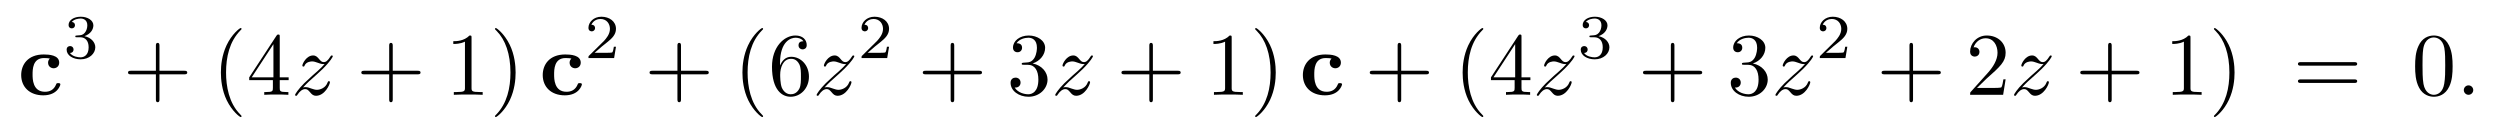
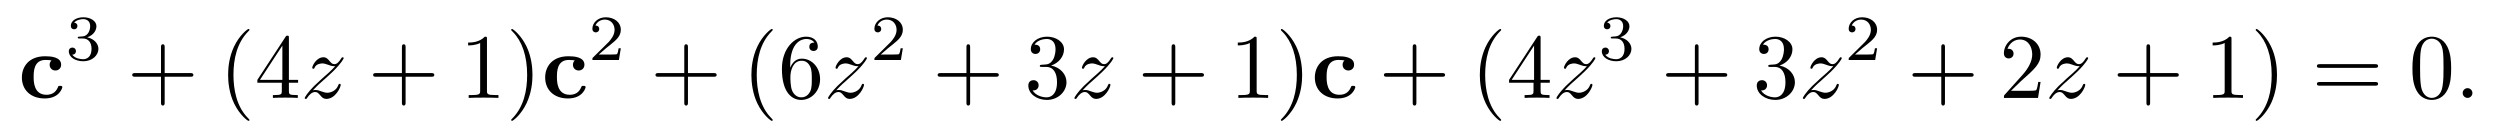
- <svg xmlns="http://www.w3.org/2000/svg" xmlns:xlink="http://www.w3.org/1999/xlink" version="1.1" width="279.59pt" height="15.083pt" viewBox="0 0 279.59 15.083">
+ <svg xmlns="http://www.w3.org/2000/svg" xmlns:xlink="http://www.w3.org/1999/xlink" version="1.1" width="270.734pt" height="15.083pt" viewBox="0 0 270.734 15.083">
  <defs>
    <path id="g3-1" d="M1.912-.528C1.912-.817 1.673-1.056 1.384-1.056S.857-.817 .857-.528S1.096 0 1.384 0S1.912-.239 1.912-.528Z" />
    <path id="g3-2" d="M1.325-.827C1.863-1.404 2.151-1.653 2.51-1.962C2.51-1.972 3.127-2.5 3.486-2.859C4.432-3.785 4.651-4.263 4.651-4.303C4.651-4.402 4.562-4.402 4.542-4.402C4.472-4.402 4.442-4.382 4.392-4.293C4.094-3.815 3.884-3.655 3.645-3.655S3.287-3.805 3.137-3.974C2.948-4.203 2.779-4.402 2.45-4.402C1.703-4.402 1.245-3.476 1.245-3.267C1.245-3.217 1.275-3.157 1.365-3.157S1.474-3.207 1.494-3.267C1.683-3.725 2.261-3.735 2.341-3.735C2.55-3.735 2.739-3.665 2.968-3.586C3.366-3.436 3.476-3.436 3.735-3.436C3.376-3.008 2.54-2.291 2.351-2.131L1.454-1.295C.777-.627 .428-.06 .428 .01C.428 .11 .528 .11 .548 .11C.627 .11 .647 .09 .707-.02C.936-.369 1.235-.637 1.554-.637C1.783-.637 1.882-.548 2.131-.259C2.301-.05 2.48 .11 2.769 .11C3.755 .11 4.333-1.155 4.333-1.424C4.333-1.474 4.293-1.524 4.213-1.524C4.123-1.524 4.104-1.464 4.074-1.394C3.845-.747 3.207-.558 2.878-.558C2.679-.558 2.5-.618 2.291-.687C1.952-.817 1.803-.857 1.594-.857C1.574-.857 1.414-.857 1.325-.827Z" />
    <path id="g2-1" d="M3.297 2.39C3.297 2.361 3.297 2.341 3.127 2.171C1.882 .916 1.564-.966 1.564-2.49C1.564-4.223 1.942-5.956 3.167-7.201C3.297-7.321 3.297-7.341 3.297-7.37C3.297-7.44 3.257-7.47 3.197-7.47C3.098-7.47 2.201-6.793 1.614-5.528C1.106-4.432 .986-3.327 .986-2.49C.986-1.713 1.096-.508 1.643 .618C2.241 1.843 3.098 2.49 3.197 2.49C3.257 2.49 3.297 2.46 3.297 2.39Z" />
    <path id="g2-2" d="M2.878-2.49C2.878-3.267 2.769-4.472 2.221-5.598C1.623-6.823 .767-7.47 .667-7.47C.608-7.47 .568-7.43 .568-7.37C.568-7.341 .568-7.321 .757-7.141C1.733-6.155 2.301-4.572 2.301-2.49C2.301-.787 1.932 .966 .697 2.221C.568 2.341 .568 2.361 .568 2.39C.568 2.45 .608 2.49 .667 2.49C.767 2.49 1.663 1.813 2.251 .548C2.759-.548 2.878-1.653 2.878-2.49Z" />
    <path id="g2-3" d="M4.074-2.291H6.852C6.992-2.291 7.181-2.291 7.181-2.49S6.992-2.689 6.852-2.689H4.074V-5.478C4.074-5.617 4.074-5.807 3.874-5.807S3.675-5.617 3.675-5.478V-2.689H.886C.747-2.689 .558-2.689 .558-2.49S.747-2.291 .886-2.291H3.675V.498C3.675 .637 3.675 .827 3.874 .827S4.074 .637 4.074 .498V-2.291Z" />
    <path id="g2-4" d="M4.582-3.187C4.582-3.984 4.532-4.781 4.183-5.518C3.725-6.474 2.908-6.633 2.49-6.633C1.892-6.633 1.165-6.374 .757-5.448C.438-4.761 .388-3.984 .388-3.187C.388-2.44 .428-1.544 .837-.787C1.265 .02 1.992 .219 2.48 .219C3.018 .219 3.775 .01 4.213-.936C4.532-1.623 4.582-2.4 4.582-3.187ZM2.48 0C2.092 0 1.504-.249 1.325-1.205C1.215-1.803 1.215-2.719 1.215-3.307C1.215-3.944 1.215-4.602 1.295-5.139C1.484-6.325 2.231-6.414 2.48-6.414C2.809-6.414 3.466-6.235 3.655-5.249C3.755-4.691 3.755-3.934 3.755-3.307C3.755-2.56 3.755-1.882 3.645-1.245C3.496-.299 2.928 0 2.48 0Z" />
    <path id="g2-5" d="M2.928-6.374C2.928-6.613 2.928-6.633 2.699-6.633C2.082-5.996 1.205-5.996 .886-5.996V-5.687C1.086-5.687 1.673-5.687 2.191-5.946V-.787C2.191-.428 2.161-.309 1.265-.309H.946V0C1.295-.03 2.161-.03 2.56-.03S3.825-.03 4.173 0V-.309H3.855C2.958-.309 2.928-.418 2.928-.787V-6.374Z" />
    <path id="g2-6" d="M1.265-.767L2.321-1.793C3.874-3.167 4.472-3.705 4.472-4.701C4.472-5.837 3.576-6.633 2.361-6.633C1.235-6.633 .498-5.717 .498-4.831C.498-4.273 .996-4.273 1.026-4.273C1.195-4.273 1.544-4.392 1.544-4.801C1.544-5.06 1.365-5.319 1.016-5.319C.936-5.319 .916-5.319 .886-5.309C1.116-5.956 1.653-6.325 2.231-6.325C3.137-6.325 3.566-5.518 3.566-4.701C3.566-3.904 3.068-3.117 2.52-2.5L.608-.369C.498-.259 .498-.239 .498 0H4.193L4.472-1.733H4.223C4.173-1.434 4.104-.996 4.004-.847C3.934-.767 3.277-.767 3.058-.767H1.265Z" />
    <path id="g2-7" d="M2.888-3.506C3.705-3.775 4.283-4.472 4.283-5.259C4.283-6.076 3.406-6.633 2.45-6.633C1.444-6.633 .687-6.036 .687-5.279C.687-4.95 .906-4.761 1.195-4.761C1.504-4.761 1.703-4.98 1.703-5.269C1.703-5.767 1.235-5.767 1.086-5.767C1.394-6.255 2.052-6.384 2.41-6.384C2.819-6.384 3.366-6.165 3.366-5.269C3.366-5.149 3.347-4.572 3.088-4.133C2.789-3.655 2.45-3.625 2.201-3.615C2.121-3.606 1.882-3.586 1.813-3.586C1.733-3.576 1.663-3.566 1.663-3.466C1.663-3.357 1.733-3.357 1.902-3.357H2.341C3.157-3.357 3.526-2.679 3.526-1.703C3.526-.349 2.839-.06 2.4-.06C1.972-.06 1.225-.229 .876-.817C1.225-.767 1.534-.986 1.534-1.365C1.534-1.723 1.265-1.922 .976-1.922C.737-1.922 .418-1.783 .418-1.345C.418-.438 1.345 .219 2.43 .219C3.645 .219 4.552-.687 4.552-1.703C4.552-2.52 3.924-3.297 2.888-3.506Z" />
    <path id="g2-8" d="M2.928-1.643V-.777C2.928-.418 2.908-.309 2.171-.309H1.962V0C2.37-.03 2.888-.03 3.307-.03S4.253-.03 4.661 0V-.309H4.452C3.715-.309 3.695-.418 3.695-.777V-1.643H4.691V-1.952H3.695V-6.484C3.695-6.683 3.695-6.743 3.536-6.743C3.446-6.743 3.416-6.743 3.337-6.623L.279-1.952V-1.643H2.928ZM2.988-1.952H.558L2.988-5.667V-1.952Z" />
    <path id="g2-9" d="M1.315-3.267V-3.506C1.315-6.026 2.55-6.384 3.058-6.384C3.297-6.384 3.715-6.325 3.934-5.986C3.785-5.986 3.386-5.986 3.386-5.538C3.386-5.229 3.625-5.08 3.845-5.08C4.004-5.08 4.303-5.169 4.303-5.558C4.303-6.155 3.864-6.633 3.038-6.633C1.763-6.633 .418-5.349 .418-3.147C.418-.488 1.574 .219 2.5 .219C3.606 .219 4.552-.717 4.552-2.032C4.552-3.297 3.665-4.253 2.56-4.253C1.882-4.253 1.514-3.745 1.315-3.267ZM2.5-.06C1.872-.06 1.574-.657 1.514-.807C1.335-1.275 1.335-2.072 1.335-2.251C1.335-3.028 1.653-4.024 2.55-4.024C2.709-4.024 3.167-4.024 3.476-3.406C3.655-3.038 3.655-2.53 3.655-2.042C3.655-1.564 3.655-1.066 3.486-.707C3.187-.11 2.729-.06 2.5-.06Z" />
    <path id="g2-10" d="M6.843-3.257C6.992-3.257 7.181-3.257 7.181-3.456S6.992-3.655 6.852-3.655H.886C.747-3.655 .558-3.655 .558-3.456S.747-3.257 .896-3.257H6.843ZM6.852-1.325C6.992-1.325 7.181-1.325 7.181-1.524S6.992-1.723 6.843-1.723H.896C.747-1.723 .558-1.723 .558-1.524S.747-1.325 .886-1.325H6.852Z" />
    <path id="g1-1" d="M3.52-1.269H3.283C3.262-1.115 3.192-.704 3.102-.634C3.046-.592 2.509-.592 2.412-.592H1.129C1.861-1.241 2.105-1.436 2.523-1.763C3.039-2.175 3.52-2.607 3.52-3.269C3.52-4.112 2.781-4.628 1.889-4.628C1.025-4.628 .439-4.022 .439-3.38C.439-3.025 .739-2.99 .809-2.99C.976-2.99 1.178-3.109 1.178-3.36C1.178-3.485 1.129-3.729 .767-3.729C.983-4.224 1.457-4.377 1.784-4.377C2.481-4.377 2.844-3.833 2.844-3.269C2.844-2.663 2.412-2.182 2.189-1.931L.509-.272C.439-.209 .439-.195 .439 0H3.311L3.52-1.269Z" />
    <path id="g1-2" d="M1.903-2.328C2.446-2.328 2.837-1.952 2.837-1.206C2.837-.342 2.335-.084 1.931-.084C1.652-.084 1.039-.16 .746-.572C1.073-.585 1.15-.815 1.15-.962C1.15-1.185 .983-1.345 .767-1.345C.572-1.345 .376-1.227 .376-.941C.376-.286 1.101 .139 1.945 .139C2.913 .139 3.583-.509 3.583-1.206C3.583-1.749 3.136-2.293 2.37-2.453C3.102-2.718 3.367-3.241 3.367-3.666C3.367-4.217 2.732-4.628 1.959-4.628S.592-4.252 .592-3.694C.592-3.457 .746-3.325 .955-3.325C1.171-3.325 1.31-3.485 1.31-3.68C1.31-3.882 1.171-4.029 .955-4.043C1.199-4.349 1.68-4.426 1.938-4.426C2.251-4.426 2.69-4.273 2.69-3.666C2.69-3.373 2.593-3.053 2.412-2.837C2.182-2.572 1.986-2.558 1.638-2.537C1.464-2.523 1.45-2.523 1.415-2.516C1.401-2.516 1.345-2.502 1.345-2.426C1.345-2.328 1.408-2.328 1.526-2.328H1.903Z" />
    <path id="g0-1" d="M3.586-4.054C3.406-3.894 3.386-3.685 3.386-3.596C3.386-3.157 3.735-2.968 4.004-2.968C4.313-2.968 4.631-3.177 4.631-3.596C4.631-4.452 3.476-4.512 2.898-4.512C1.116-4.512 .378-3.366 .378-2.211C.378-.886 1.315 .06 2.849 .06C4.462 .06 4.761-1.096 4.761-1.165C4.761-1.305 4.621-1.305 4.522-1.305C4.343-1.305 4.333-1.285 4.283-1.155C4.024-.528 3.546-.339 3.038-.339C1.653-.339 1.653-1.803 1.653-2.261C1.653-2.819 1.653-4.113 2.938-4.113C3.287-4.113 3.456-4.084 3.586-4.054Z" />
  </defs>
  <g id="page1">
    <g transform="matrix(.999739 0 0 .999739 0 15.083)">
      <use x="1.992" y="-4.482" xlink:href="#g0-1" />
    </g>
    <g transform="matrix(.999455 0 0 .999455 0 15.083)">
      <use x="7.081" y="-8.592" xlink:href="#g1-2" />
    </g>
    <g transform="matrix(.999739 0 0 .999739 0 15.083)">
      <use x="13.764" y="-4.482" xlink:href="#g2-3" />
      <use x="23.724" y="-4.482" xlink:href="#g2-1" />
      <use x="27.599" y="-4.482" xlink:href="#g2-8" />
      <use x="32.577" y="-4.482" xlink:href="#g3-2" />
      <use x="39.861" y="-4.482" xlink:href="#g2-3" />
      <use x="49.821" y="-4.482" xlink:href="#g2-5" />
      <use x="54.801" y="-4.482" xlink:href="#g2-2" />
-       <use x="60.334" y="-4.482" xlink:href="#g0-1" />
+       <use x="58.675" y="-4.482" xlink:href="#g0-1" />
    </g>
    <g transform="matrix(.999455 0 0 .999455 0 15.083)">
-       <use x="65.406" y="-8.592" xlink:href="#g1-1" />
+       <use x="63.747" y="-8.592" xlink:href="#g1-1" />
    </g>
    <g transform="matrix(.999739 0 0 .999739 0 15.083)">
-       <use x="72.106" y="-4.482" xlink:href="#g2-3" />
-       <use x="82.066" y="-4.482" xlink:href="#g2-1" />
-       <use x="85.941" y="-4.482" xlink:href="#g2-9" />
-       <use x="90.919" y="-4.482" xlink:href="#g3-2" />
+       <use x="70.447" y="-4.482" xlink:href="#g2-3" />
+       <use x="80.407" y="-4.482" xlink:href="#g2-1" />
+       <use x="84.281" y="-4.482" xlink:href="#g2-9" />
+       <use x="89.26" y="-4.482" xlink:href="#g3-2" />
    </g>
    <g transform="matrix(.999455 0 0 .999455 0 15.083)">
-       <use x="95.963" y="-8.592" xlink:href="#g1-1" />
+       <use x="94.303" y="-8.592" xlink:href="#g1-1" />
    </g>
    <g transform="matrix(.999739 0 0 .999739 0 15.083)">
-       <use x="102.671" y="-4.482" xlink:href="#g2-3" />
-       <use x="112.631" y="-4.482" xlink:href="#g2-7" />
-       <use x="117.611" y="-4.482" xlink:href="#g3-2" />
-       <use x="124.894" y="-4.482" xlink:href="#g2-3" />
-       <use x="134.854" y="-4.482" xlink:href="#g2-5" />
-       <use x="139.834" y="-4.482" xlink:href="#g2-2" />
-       <use x="145.368" y="-4.482" xlink:href="#g0-1" />
-       <use x="152.672" y="-4.482" xlink:href="#g2-3" />
-       <use x="162.632" y="-4.482" xlink:href="#g2-1" />
-       <use x="166.507" y="-4.482" xlink:href="#g2-8" />
-       <use x="171.485" y="-4.482" xlink:href="#g3-2" />
+       <use x="101.012" y="-4.482" xlink:href="#g2-3" />
+       <use x="110.972" y="-4.482" xlink:href="#g2-7" />
+       <use x="115.952" y="-4.482" xlink:href="#g3-2" />
+       <use x="123.235" y="-4.482" xlink:href="#g2-3" />
+       <use x="133.195" y="-4.482" xlink:href="#g2-5" />
+       <use x="138.175" y="-4.482" xlink:href="#g2-2" />
+       <use x="142.048" y="-4.482" xlink:href="#g0-1" />
+       <use x="149.352" y="-4.482" xlink:href="#g2-3" />
+       <use x="159.312" y="-4.482" xlink:href="#g2-1" />
+       <use x="163.186" y="-4.482" xlink:href="#g2-8" />
+       <use x="168.165" y="-4.482" xlink:href="#g3-2" />
    </g>
    <g transform="matrix(.999455 0 0 .999455 0 15.083)">
-       <use x="176.505" y="-8.592" xlink:href="#g1-2" />
+       <use x="173.186" y="-8.592" xlink:href="#g1-2" />
    </g>
    <g transform="matrix(.999739 0 0 .999739 0 15.083)">
-       <use x="183.236" y="-4.482" xlink:href="#g2-3" />
-       <use x="193.196" y="-4.482" xlink:href="#g2-7" />
-       <use x="198.176" y="-4.482" xlink:href="#g3-2" />
+       <use x="179.917" y="-4.482" xlink:href="#g2-3" />
+       <use x="189.877" y="-4.482" xlink:href="#g2-7" />
+       <use x="194.857" y="-4.482" xlink:href="#g3-2" />
    </g>
    <g transform="matrix(.999455 0 0 .999455 0 15.083)">
-       <use x="203.189" y="-8.592" xlink:href="#g1-1" />
+       <use x="199.87" y="-8.592" xlink:href="#g1-1" />
    </g>
    <g transform="matrix(.999739 0 0 .999739 0 15.083)">
-       <use x="209.928" y="-4.482" xlink:href="#g2-3" />
-       <use x="219.888" y="-4.482" xlink:href="#g2-6" />
-       <use x="224.868" y="-4.482" xlink:href="#g3-2" />
-       <use x="232.151" y="-4.482" xlink:href="#g2-3" />
-       <use x="242.111" y="-4.482" xlink:href="#g2-5" />
-       <use x="247.091" y="-4.482" xlink:href="#g2-2" />
-       <use x="256.504" y="-4.482" xlink:href="#g2-10" />
-       <use x="269.78" y="-4.482" xlink:href="#g2-4" />
-       <use x="274.758" y="-4.482" xlink:href="#g3-1" />
+       <use x="206.608" y="-4.482" xlink:href="#g2-3" />
+       <use x="216.568" y="-4.482" xlink:href="#g2-6" />
+       <use x="221.548" y="-4.482" xlink:href="#g3-2" />
+       <use x="228.831" y="-4.482" xlink:href="#g2-3" />
+       <use x="238.791" y="-4.482" xlink:href="#g2-5" />
+       <use x="243.771" y="-4.482" xlink:href="#g2-2" />
+       <use x="250.415" y="-4.482" xlink:href="#g2-10" />
+       <use x="260.932" y="-4.482" xlink:href="#g2-4" />
+       <use x="265.905" y="-4.482" xlink:href="#g3-1" />
    </g>
  </g>
</svg>
